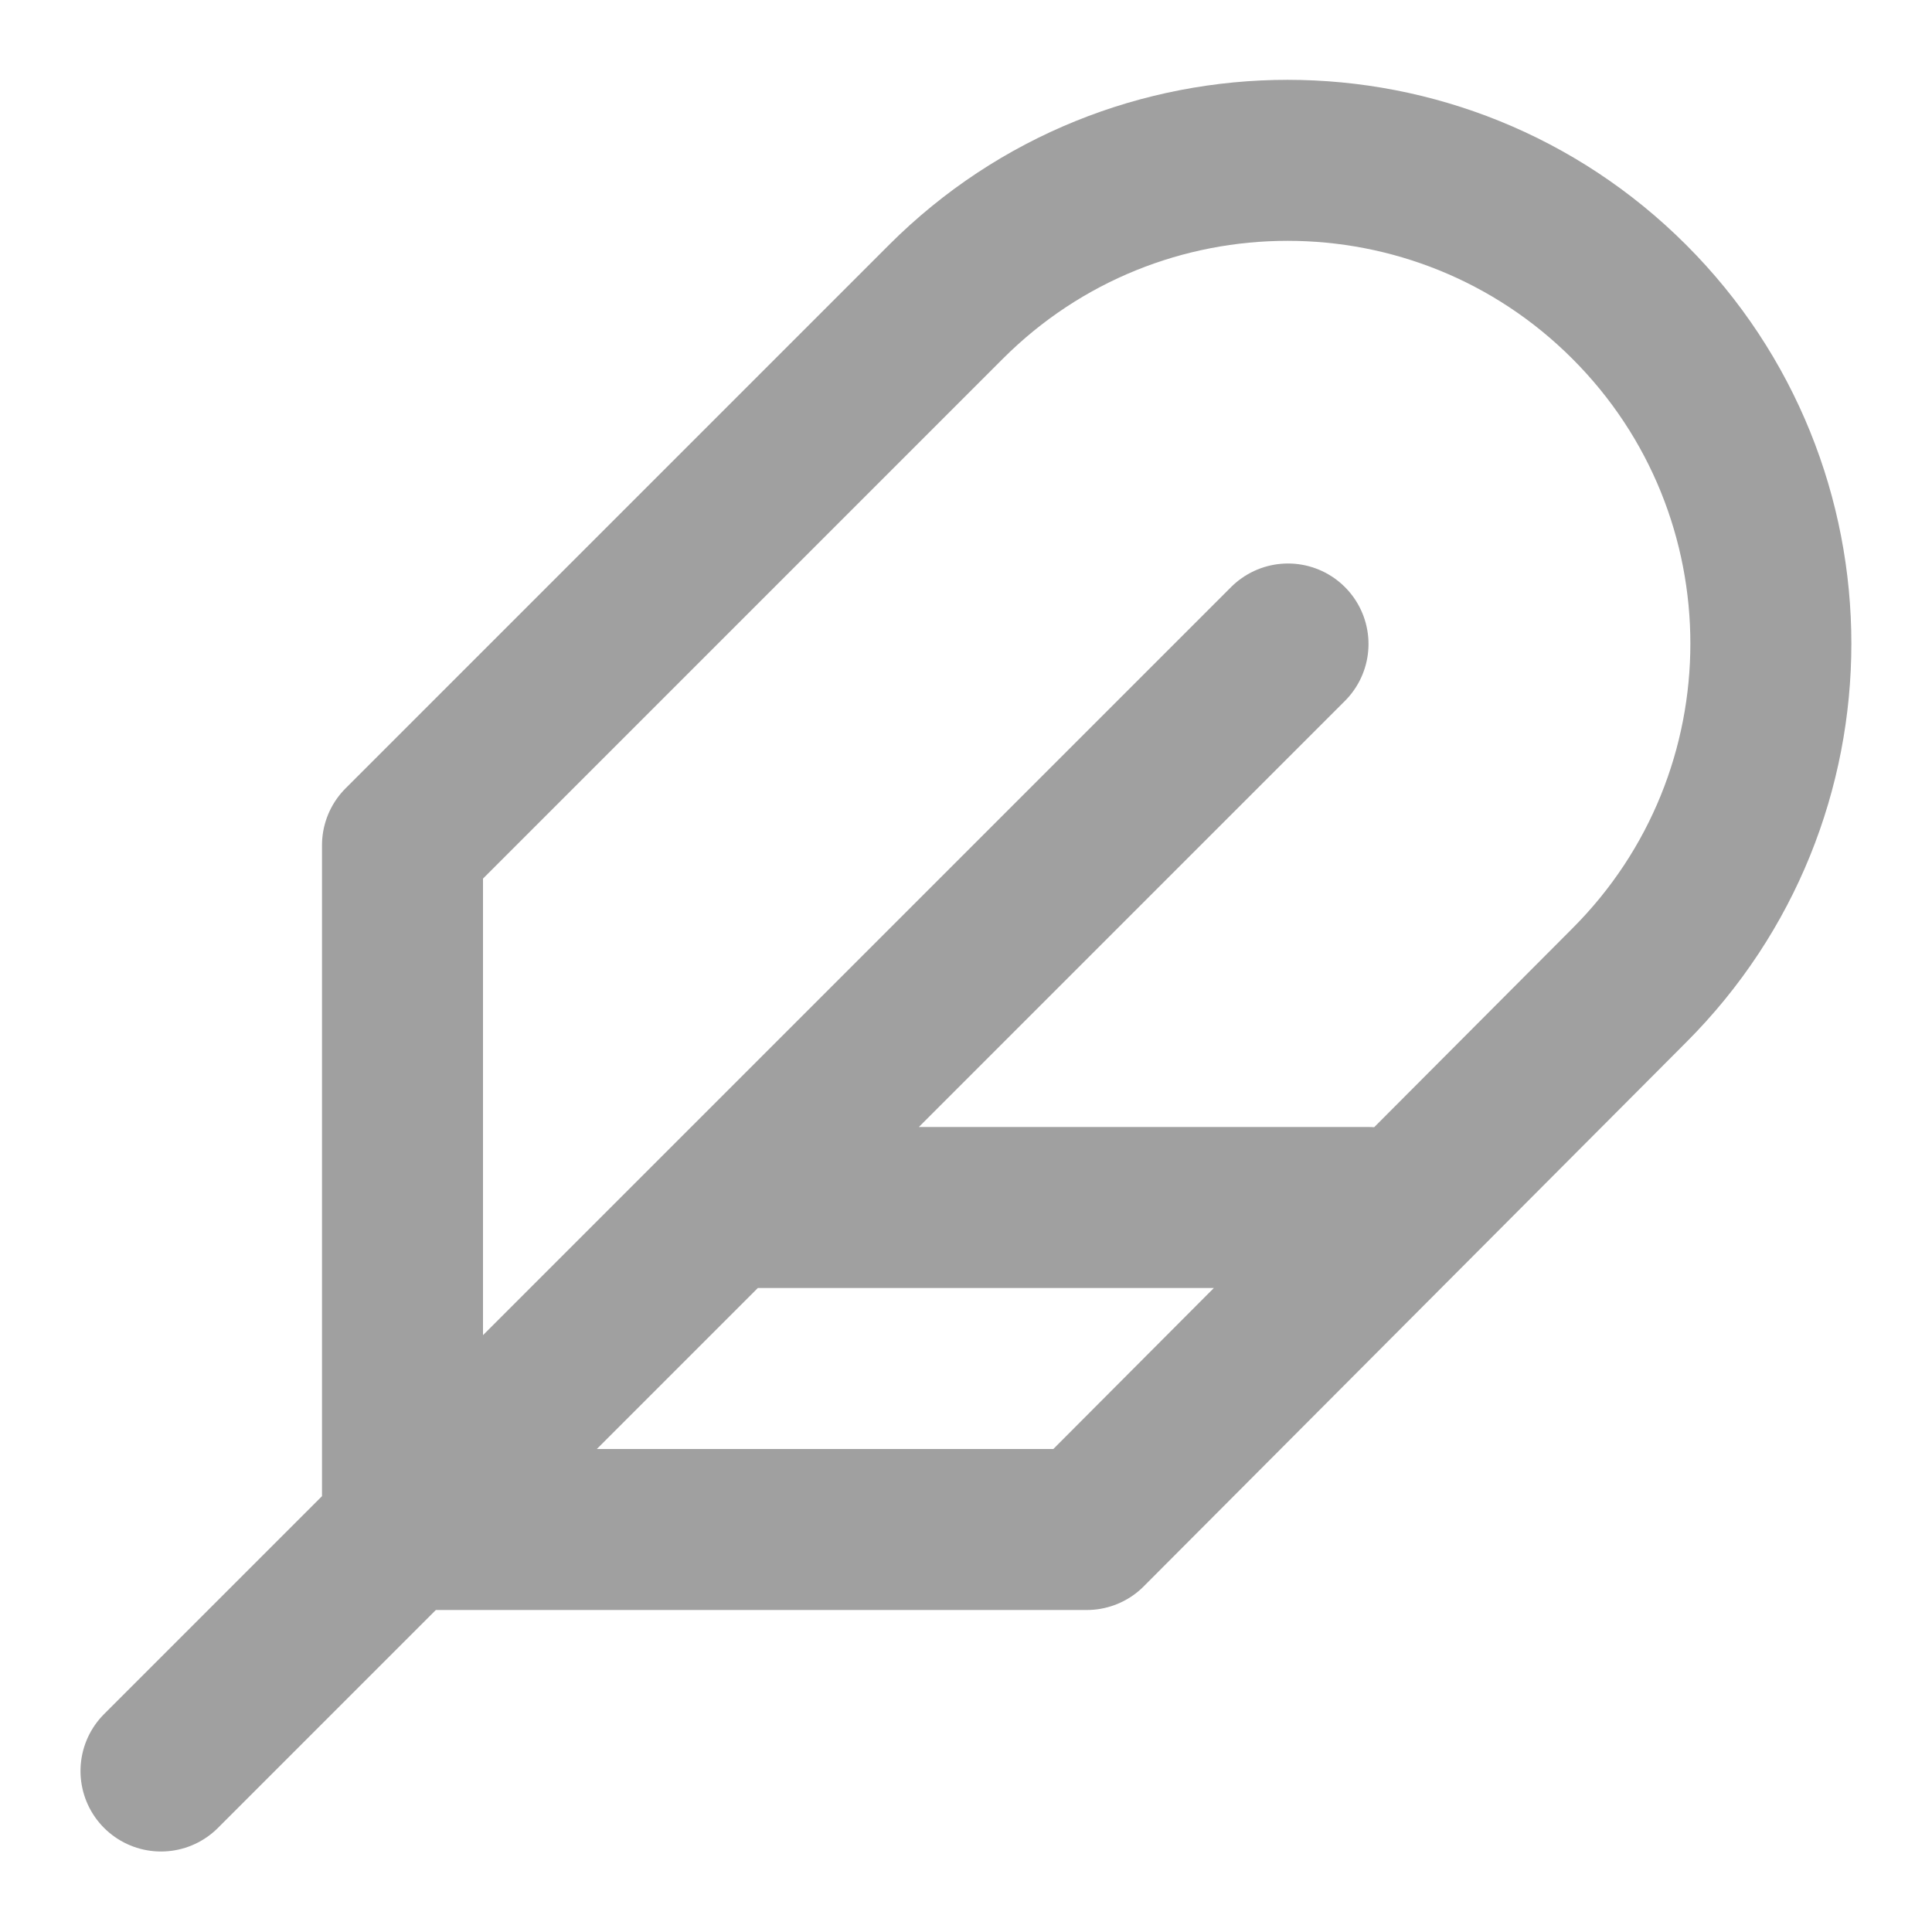
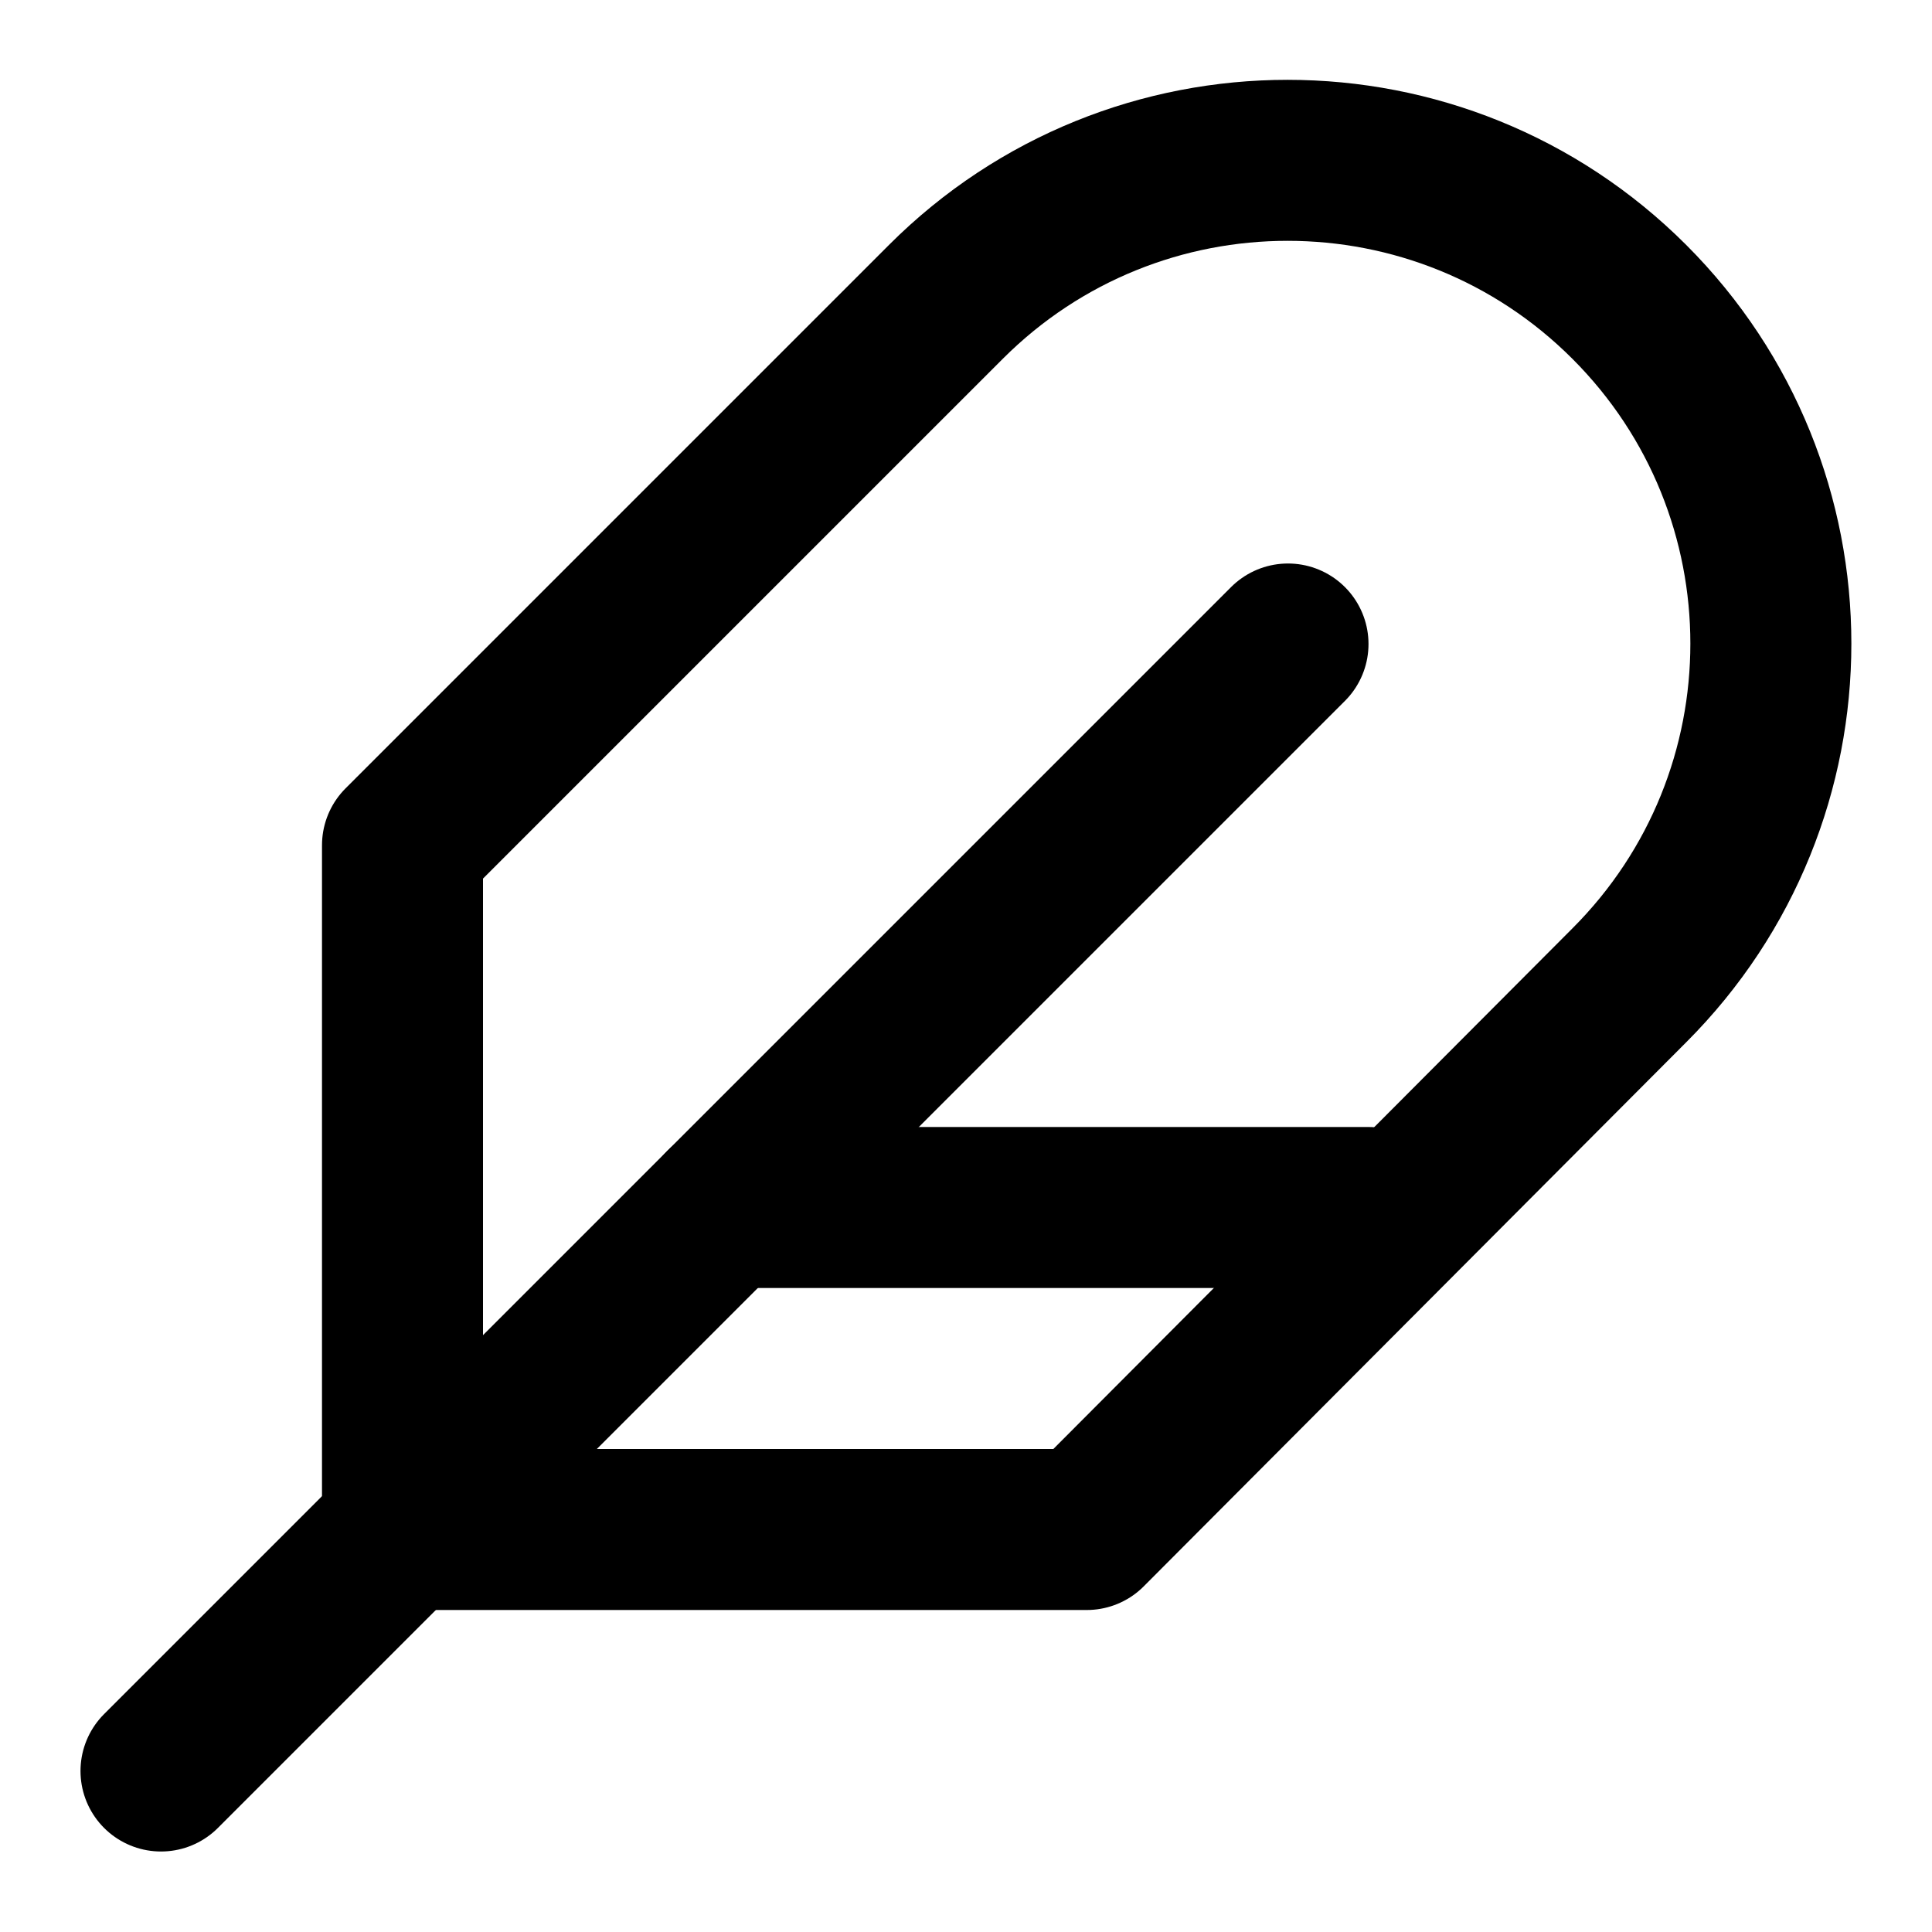
- <svg xmlns="http://www.w3.org/2000/svg" width="24" height="24" fill="none" stroke="#A0A0A0" stroke-width="2" stroke-linecap="round" stroke-linejoin="round" class="feather feather-feather">
-   <path d="M20.24 12.24a6 6 0 0 0-8.49-8.49L5 10.5V19h8.5zM16 8L2 22m15-7H9" />
+ <svg xmlns="http://www.w3.org/2000/svg" width="24" height="24" viewBox="0 0 24 24" fill="none" stroke="currentColor" stroke-width="2" stroke-linecap="round" stroke-linejoin="round" class="feather feather-feather">
+   <path d="M20.24 12.24a6 6 0 0 0-8.49-8.49L5 10.5V19h8.5z" />
+   <line x1="16" y1="8" x2="2" y2="22" />
+   <line x1="17" y1="15" x2="9" y2="15" />
</svg>
